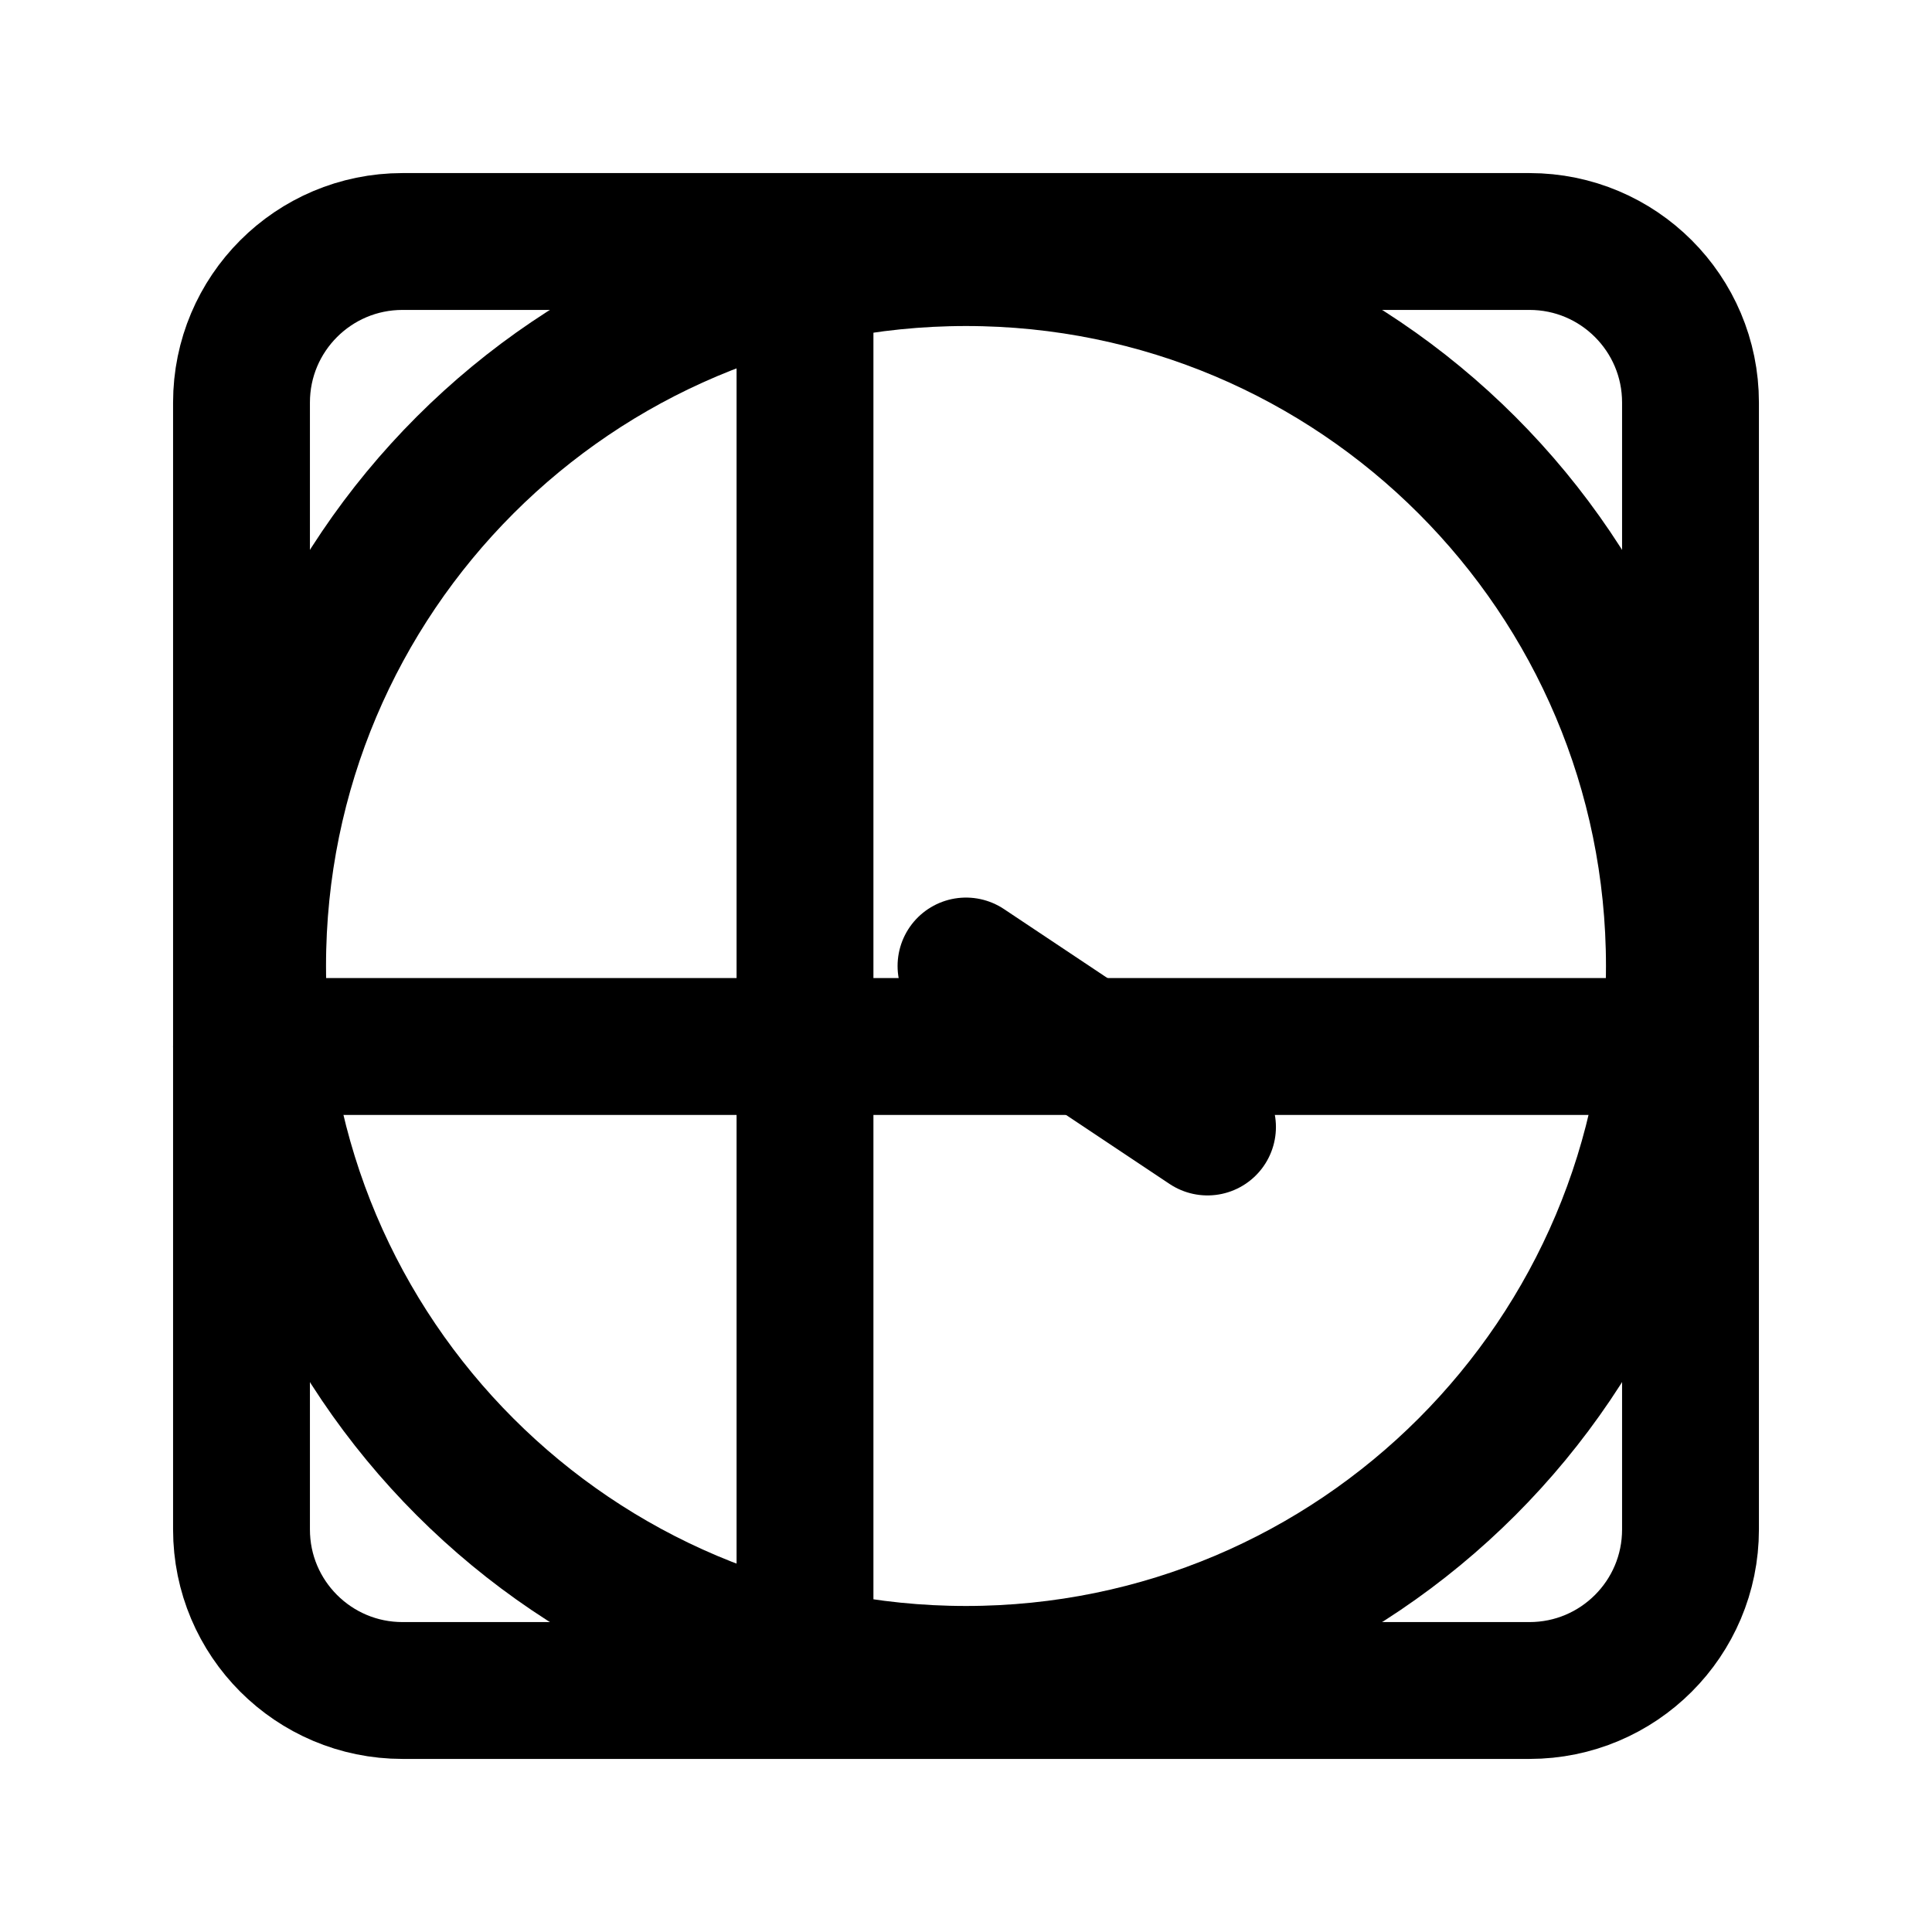
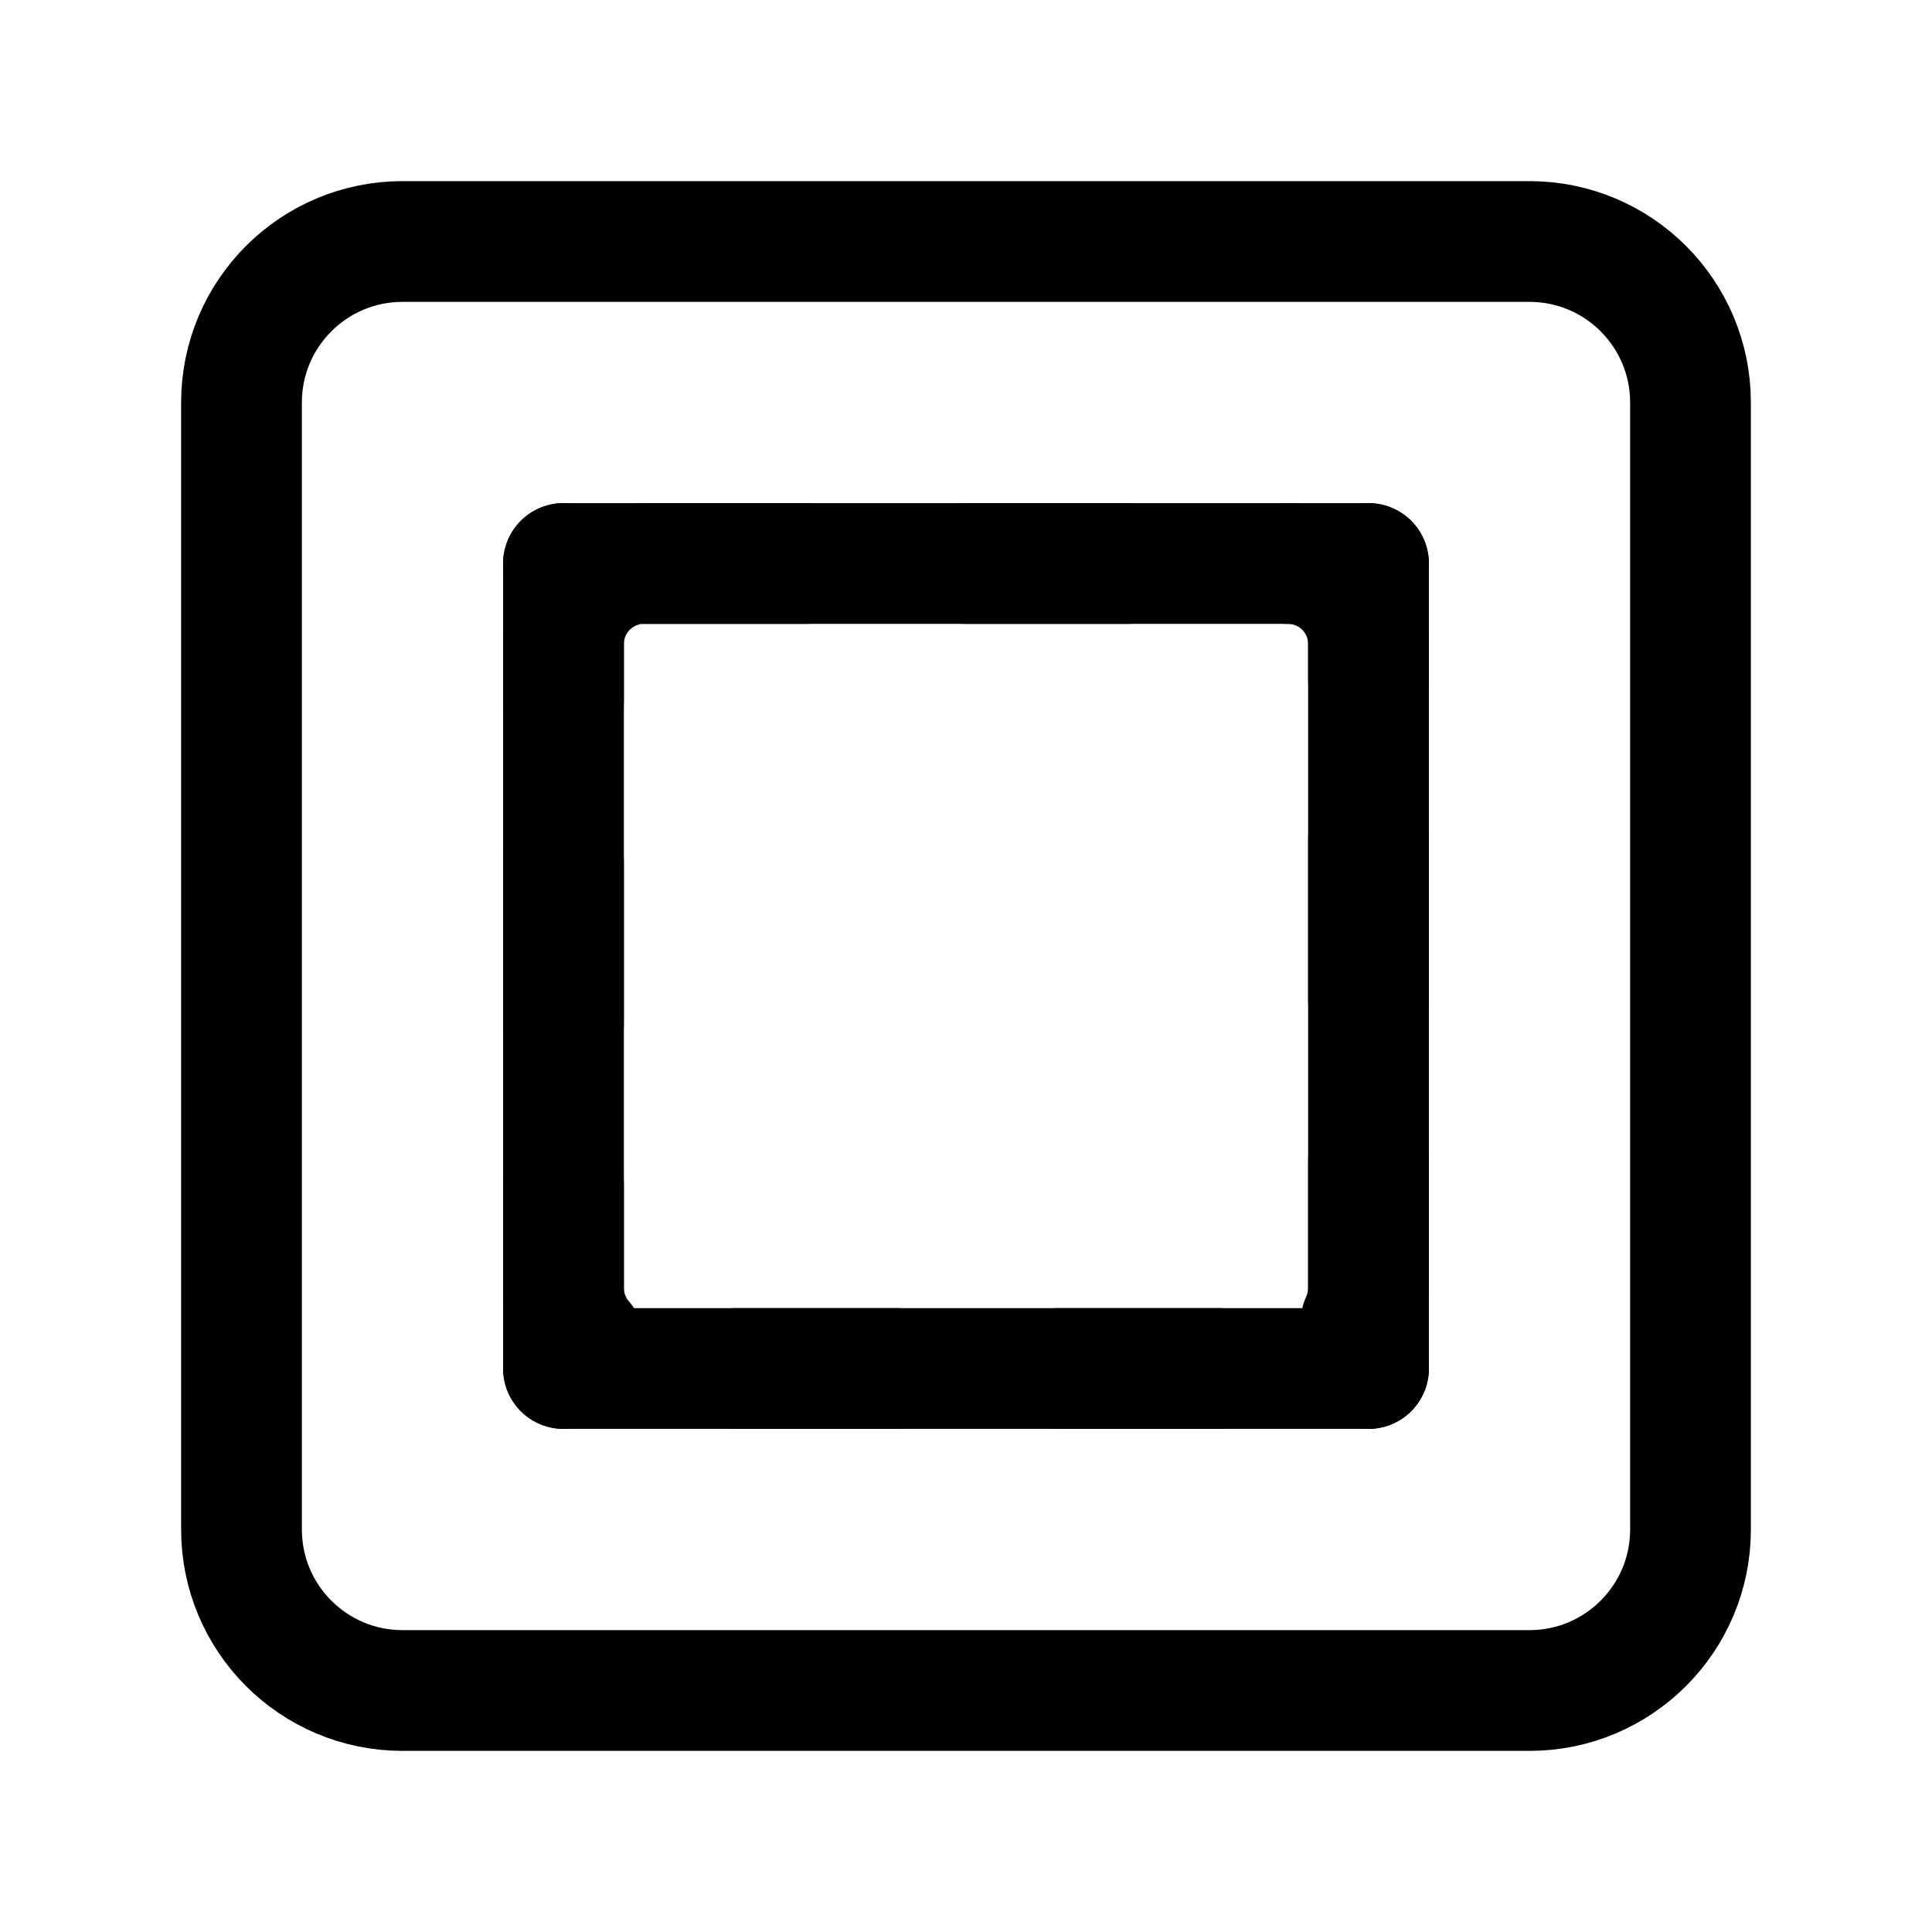
- <svg xmlns="http://www.w3.org/2000/svg" viewBox="0 0 24 24" fill="none" stroke="currentColor" stroke-width="1.7" stroke-linecap="round" stroke-linejoin="round">
-   <circle cx="12" cy="12" r="8.8" />
-   <path d="M12 12 15.0 14.0" />
+ <svg xmlns="http://www.w3.org/2000/svg" viewBox="0 0 24 24" fill="none" stroke="currentColor" stroke-width="1.5" stroke-linecap="round" stroke-linejoin="round">
  <rect x="3" y="3" width="18" height="18" rx="2" />
-   <path d="M3 13h18M10 3v18" />
+   <rect x="7" y="7" width="10" height="10" rx="1" stroke-dasharray="2 2" />
+   <path d="M7 7v10" />
+   <path d="M17 7v10" />
+   <path d="M7 7h10" />
+   <path d="M7 17h10" />
</svg>
